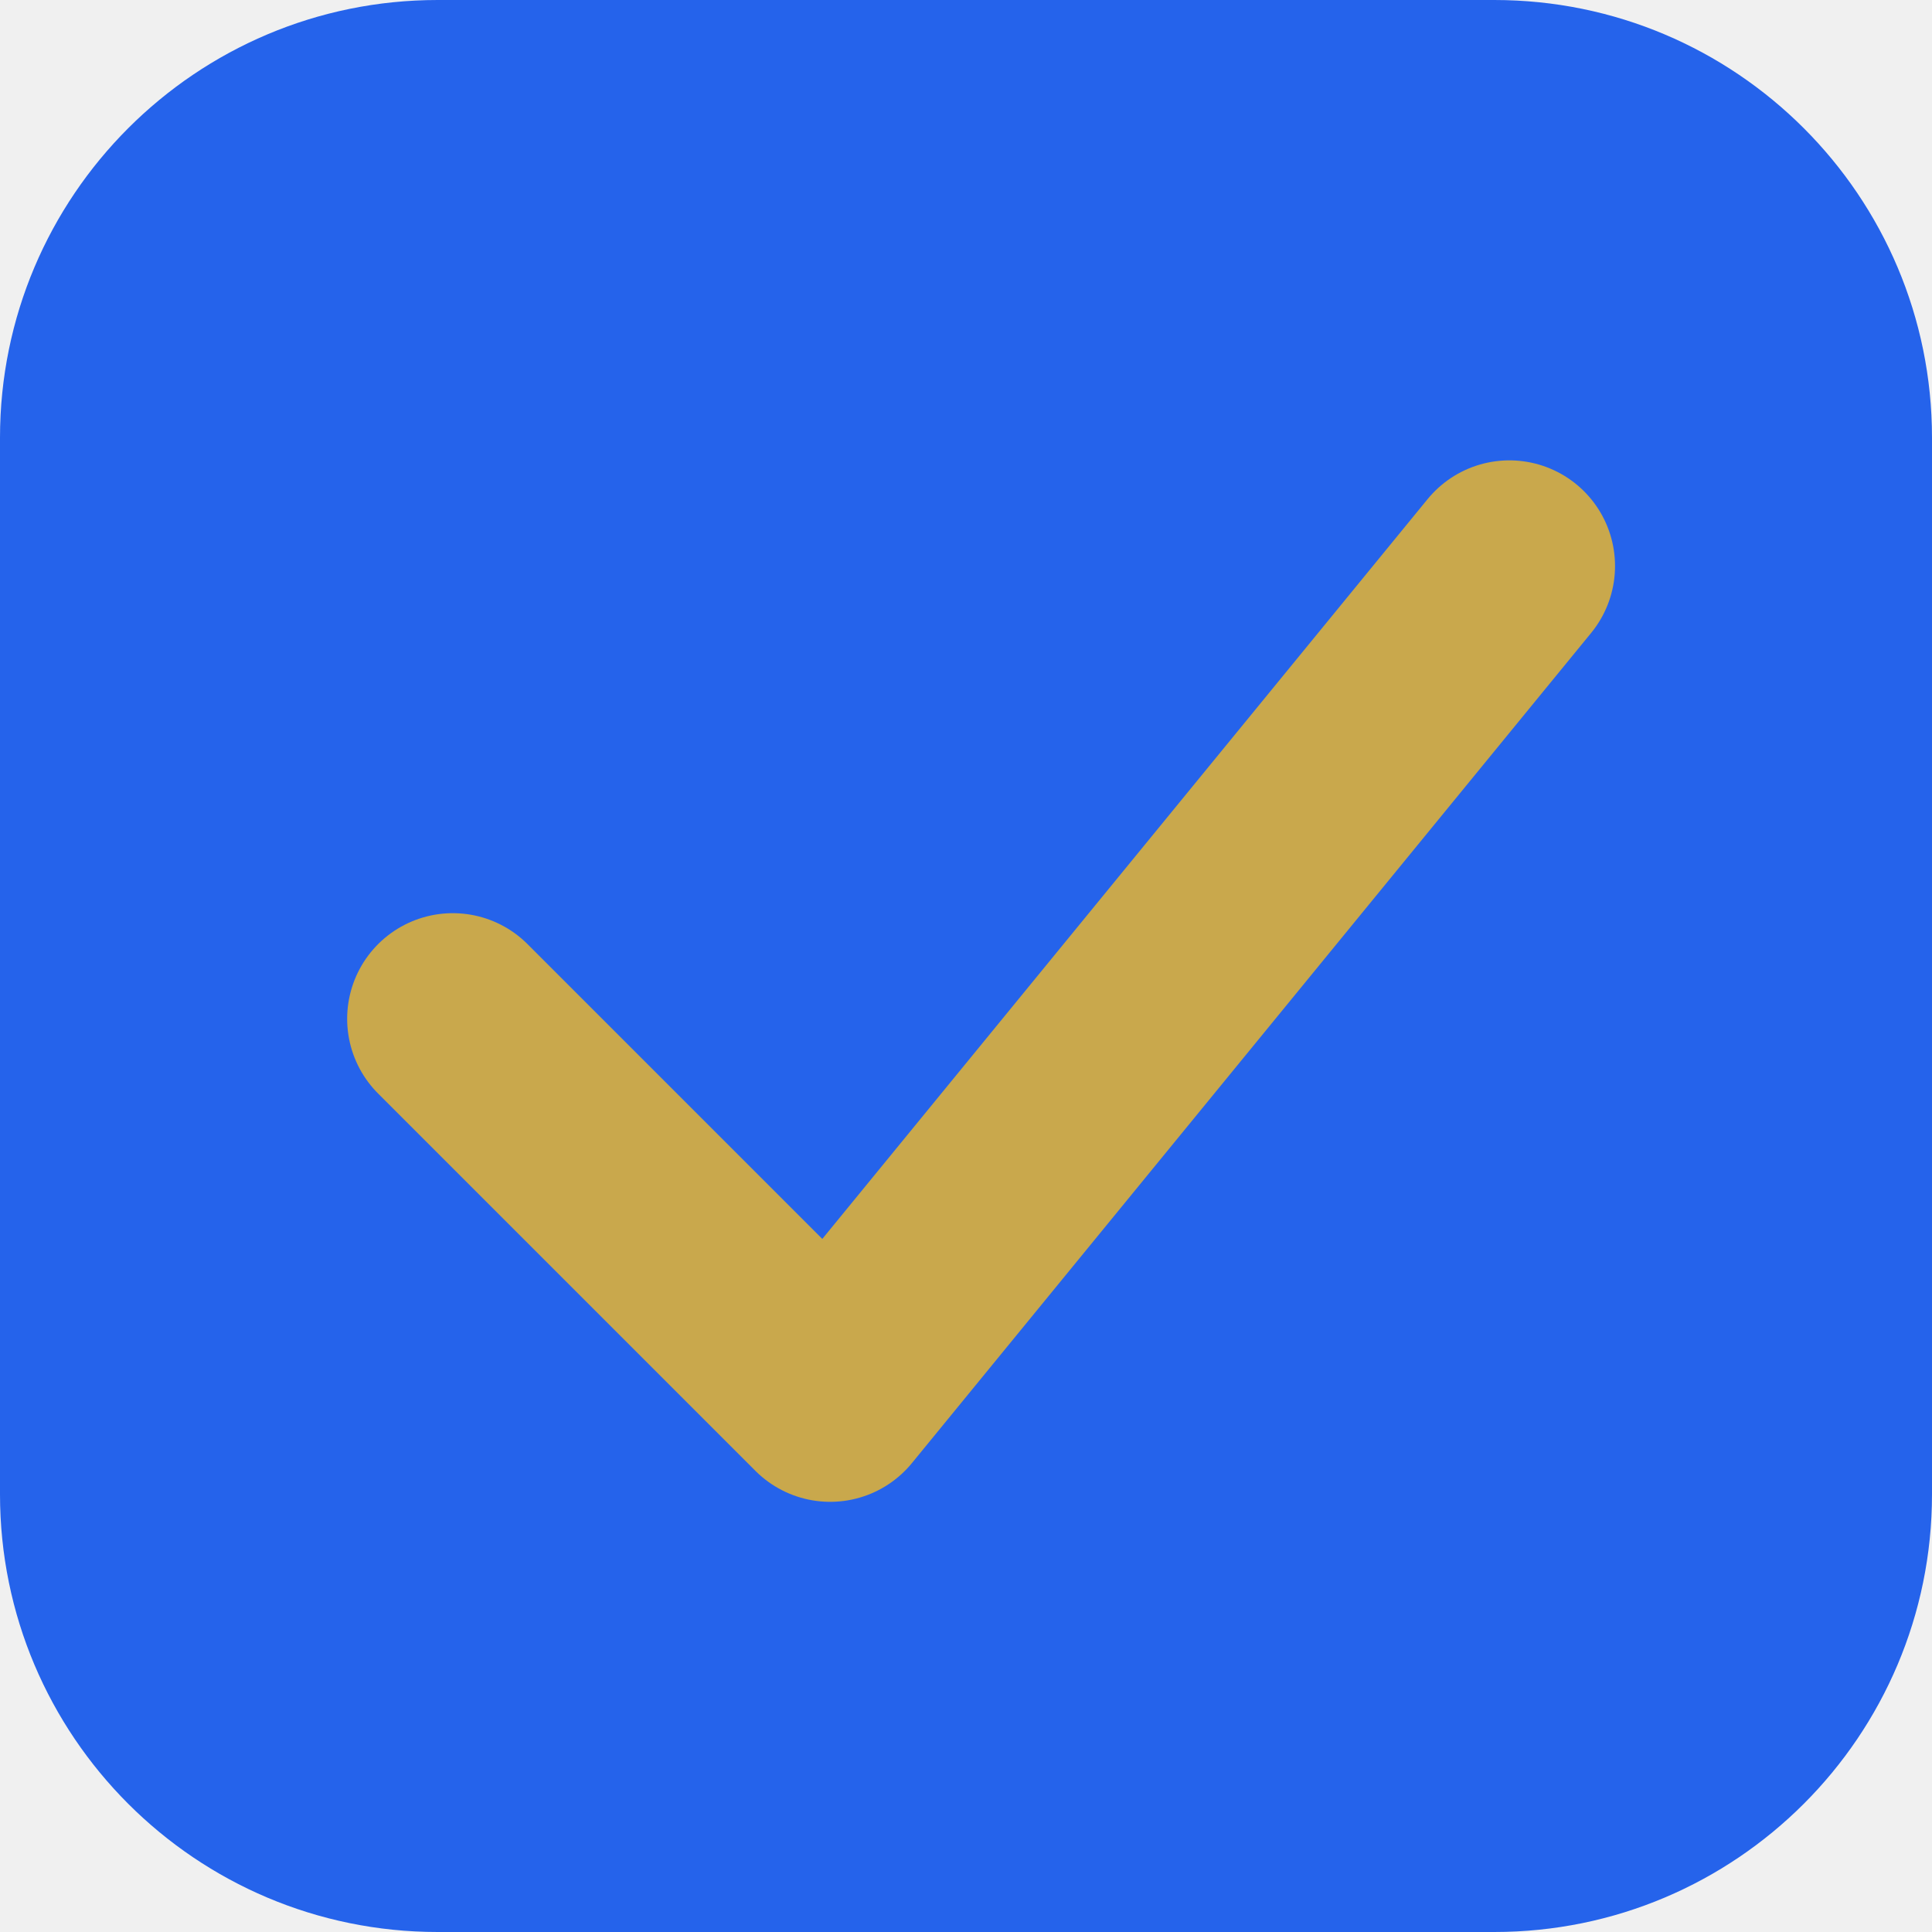
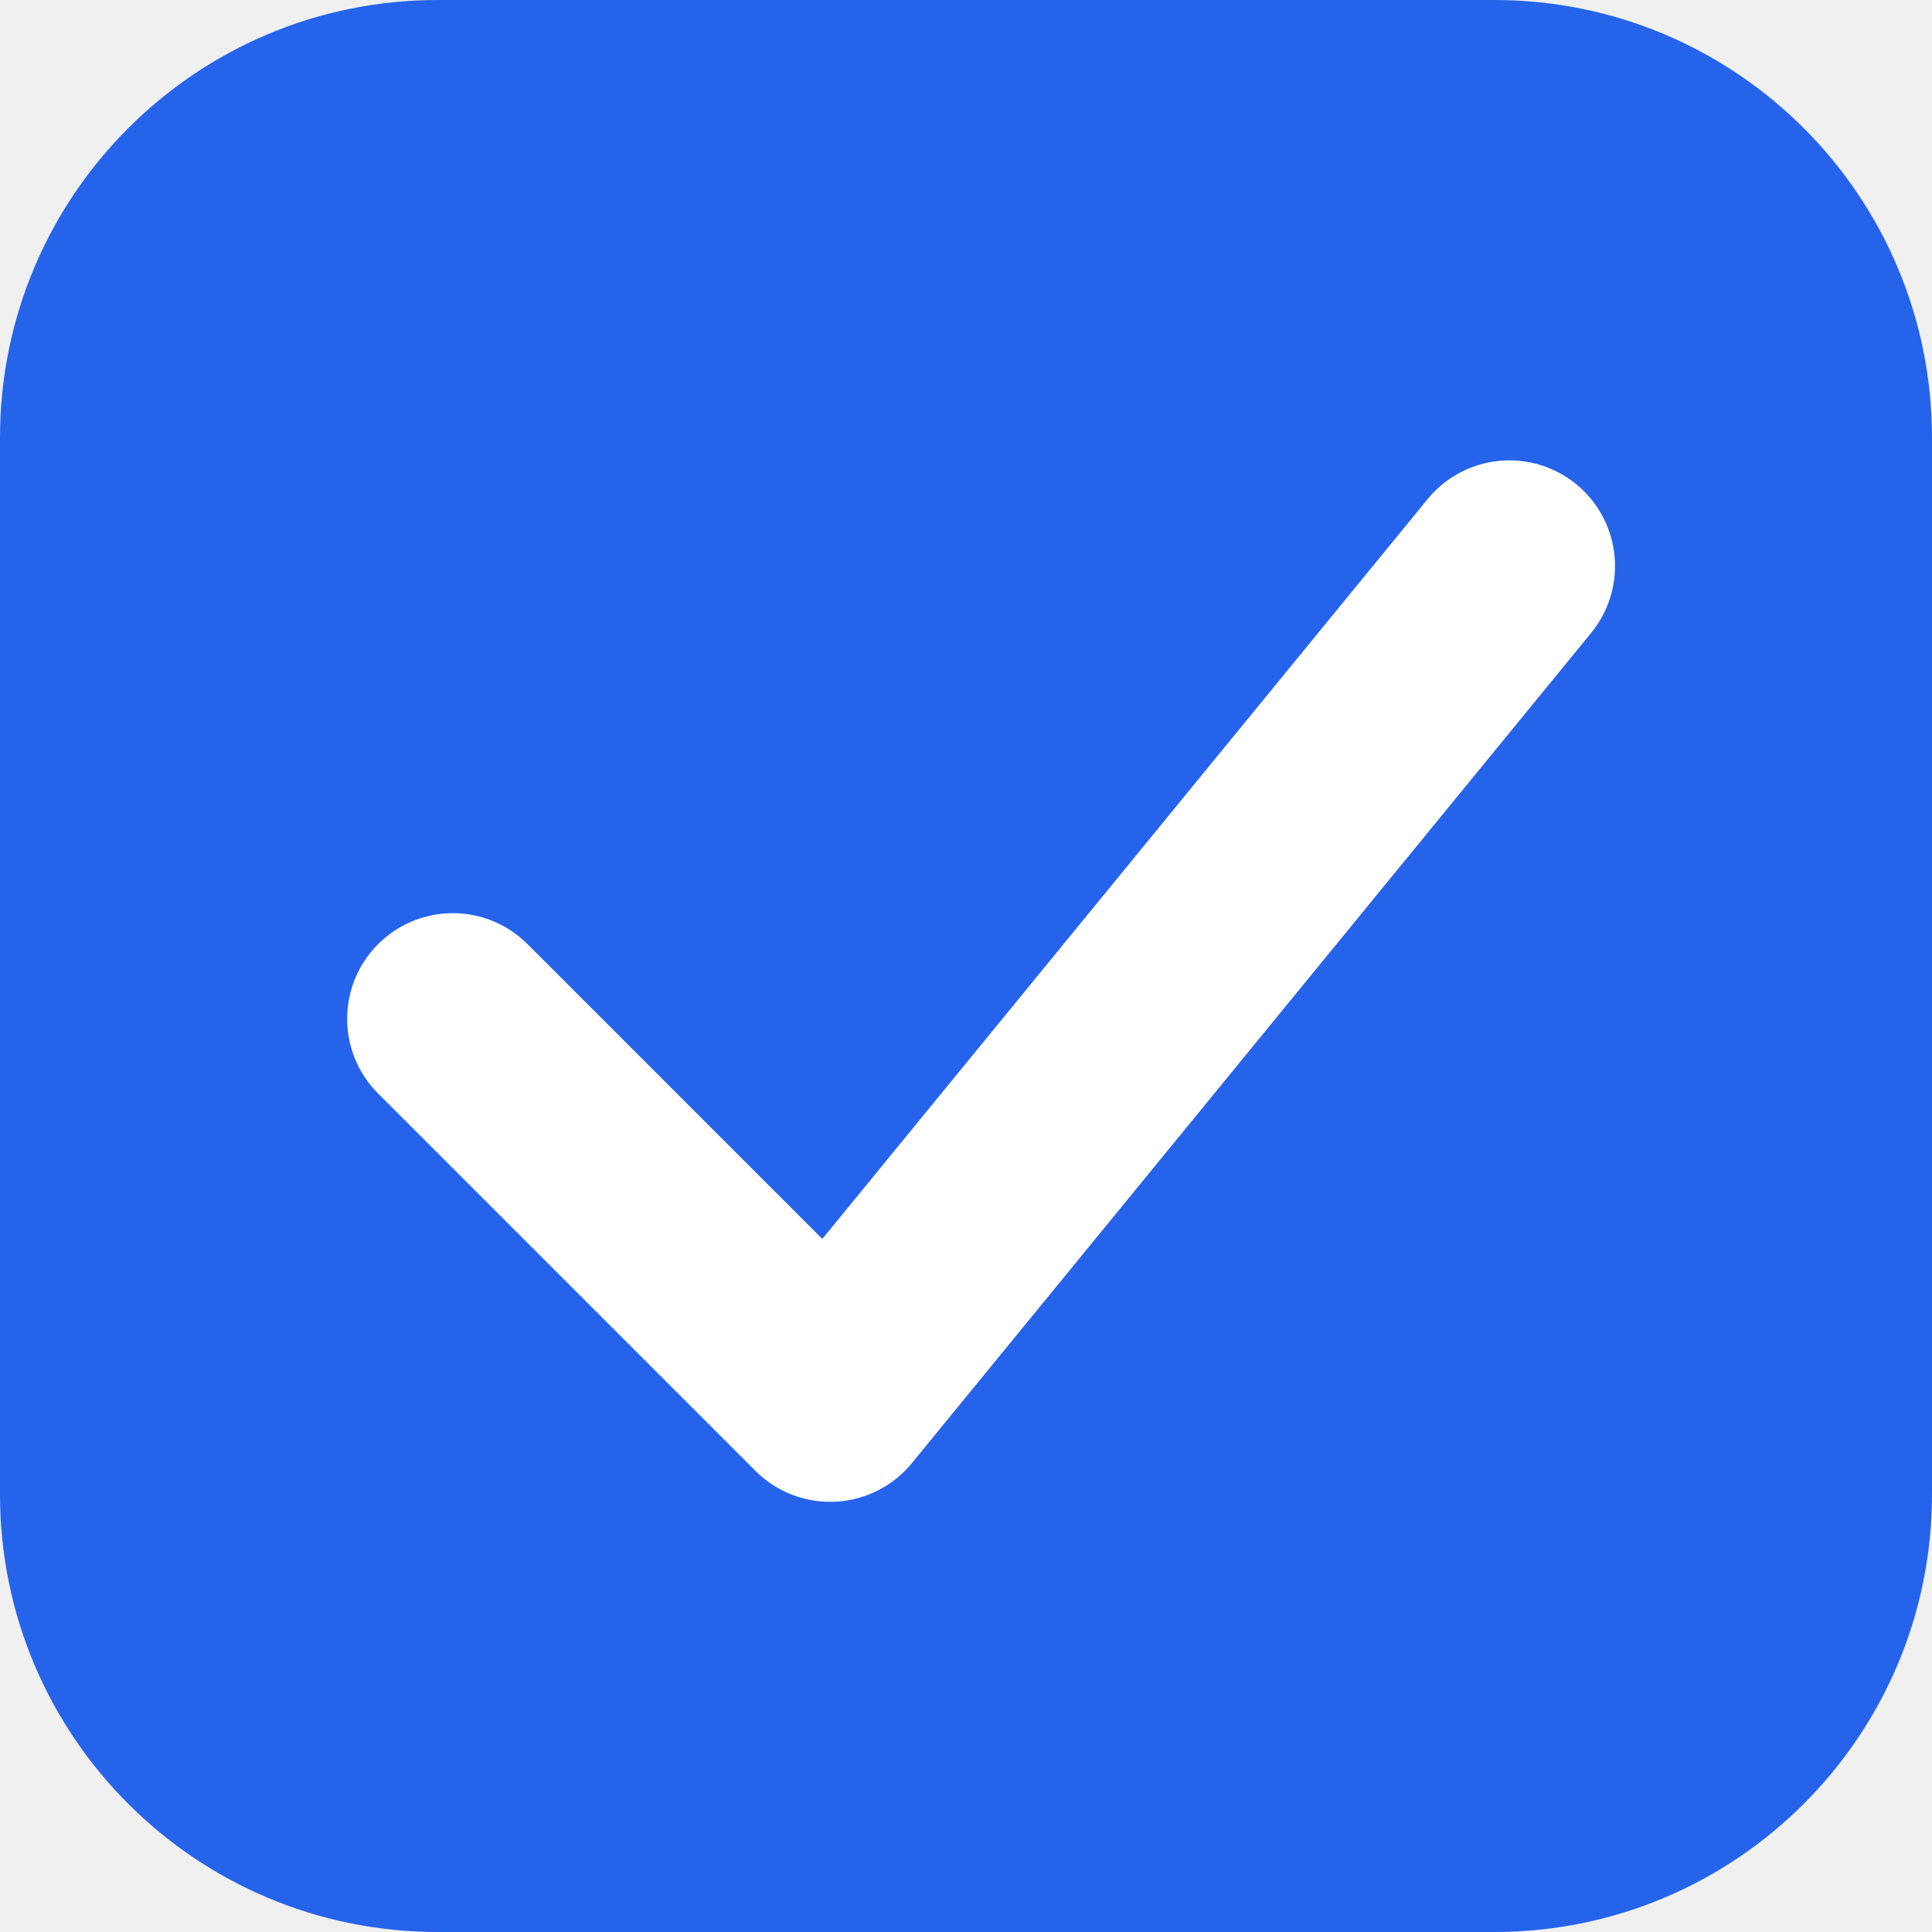
<svg xmlns="http://www.w3.org/2000/svg" width="512" height="512" viewBox="0 0 512 512">
  <rect width="512" height="512" rx="116" fill="#2563EB" />
-   <path d="M120 270 L220 370 L400 150" fill="none" stroke="#C9A84C" stroke-width="56" stroke-linecap="round" stroke-linejoin="round" />
+   <path d="M120 270 L220 370 L400 150" fill="none" stroke="#FFFFFF" stroke-width="56" stroke-linecap="round" stroke-linejoin="round" />
</svg>
